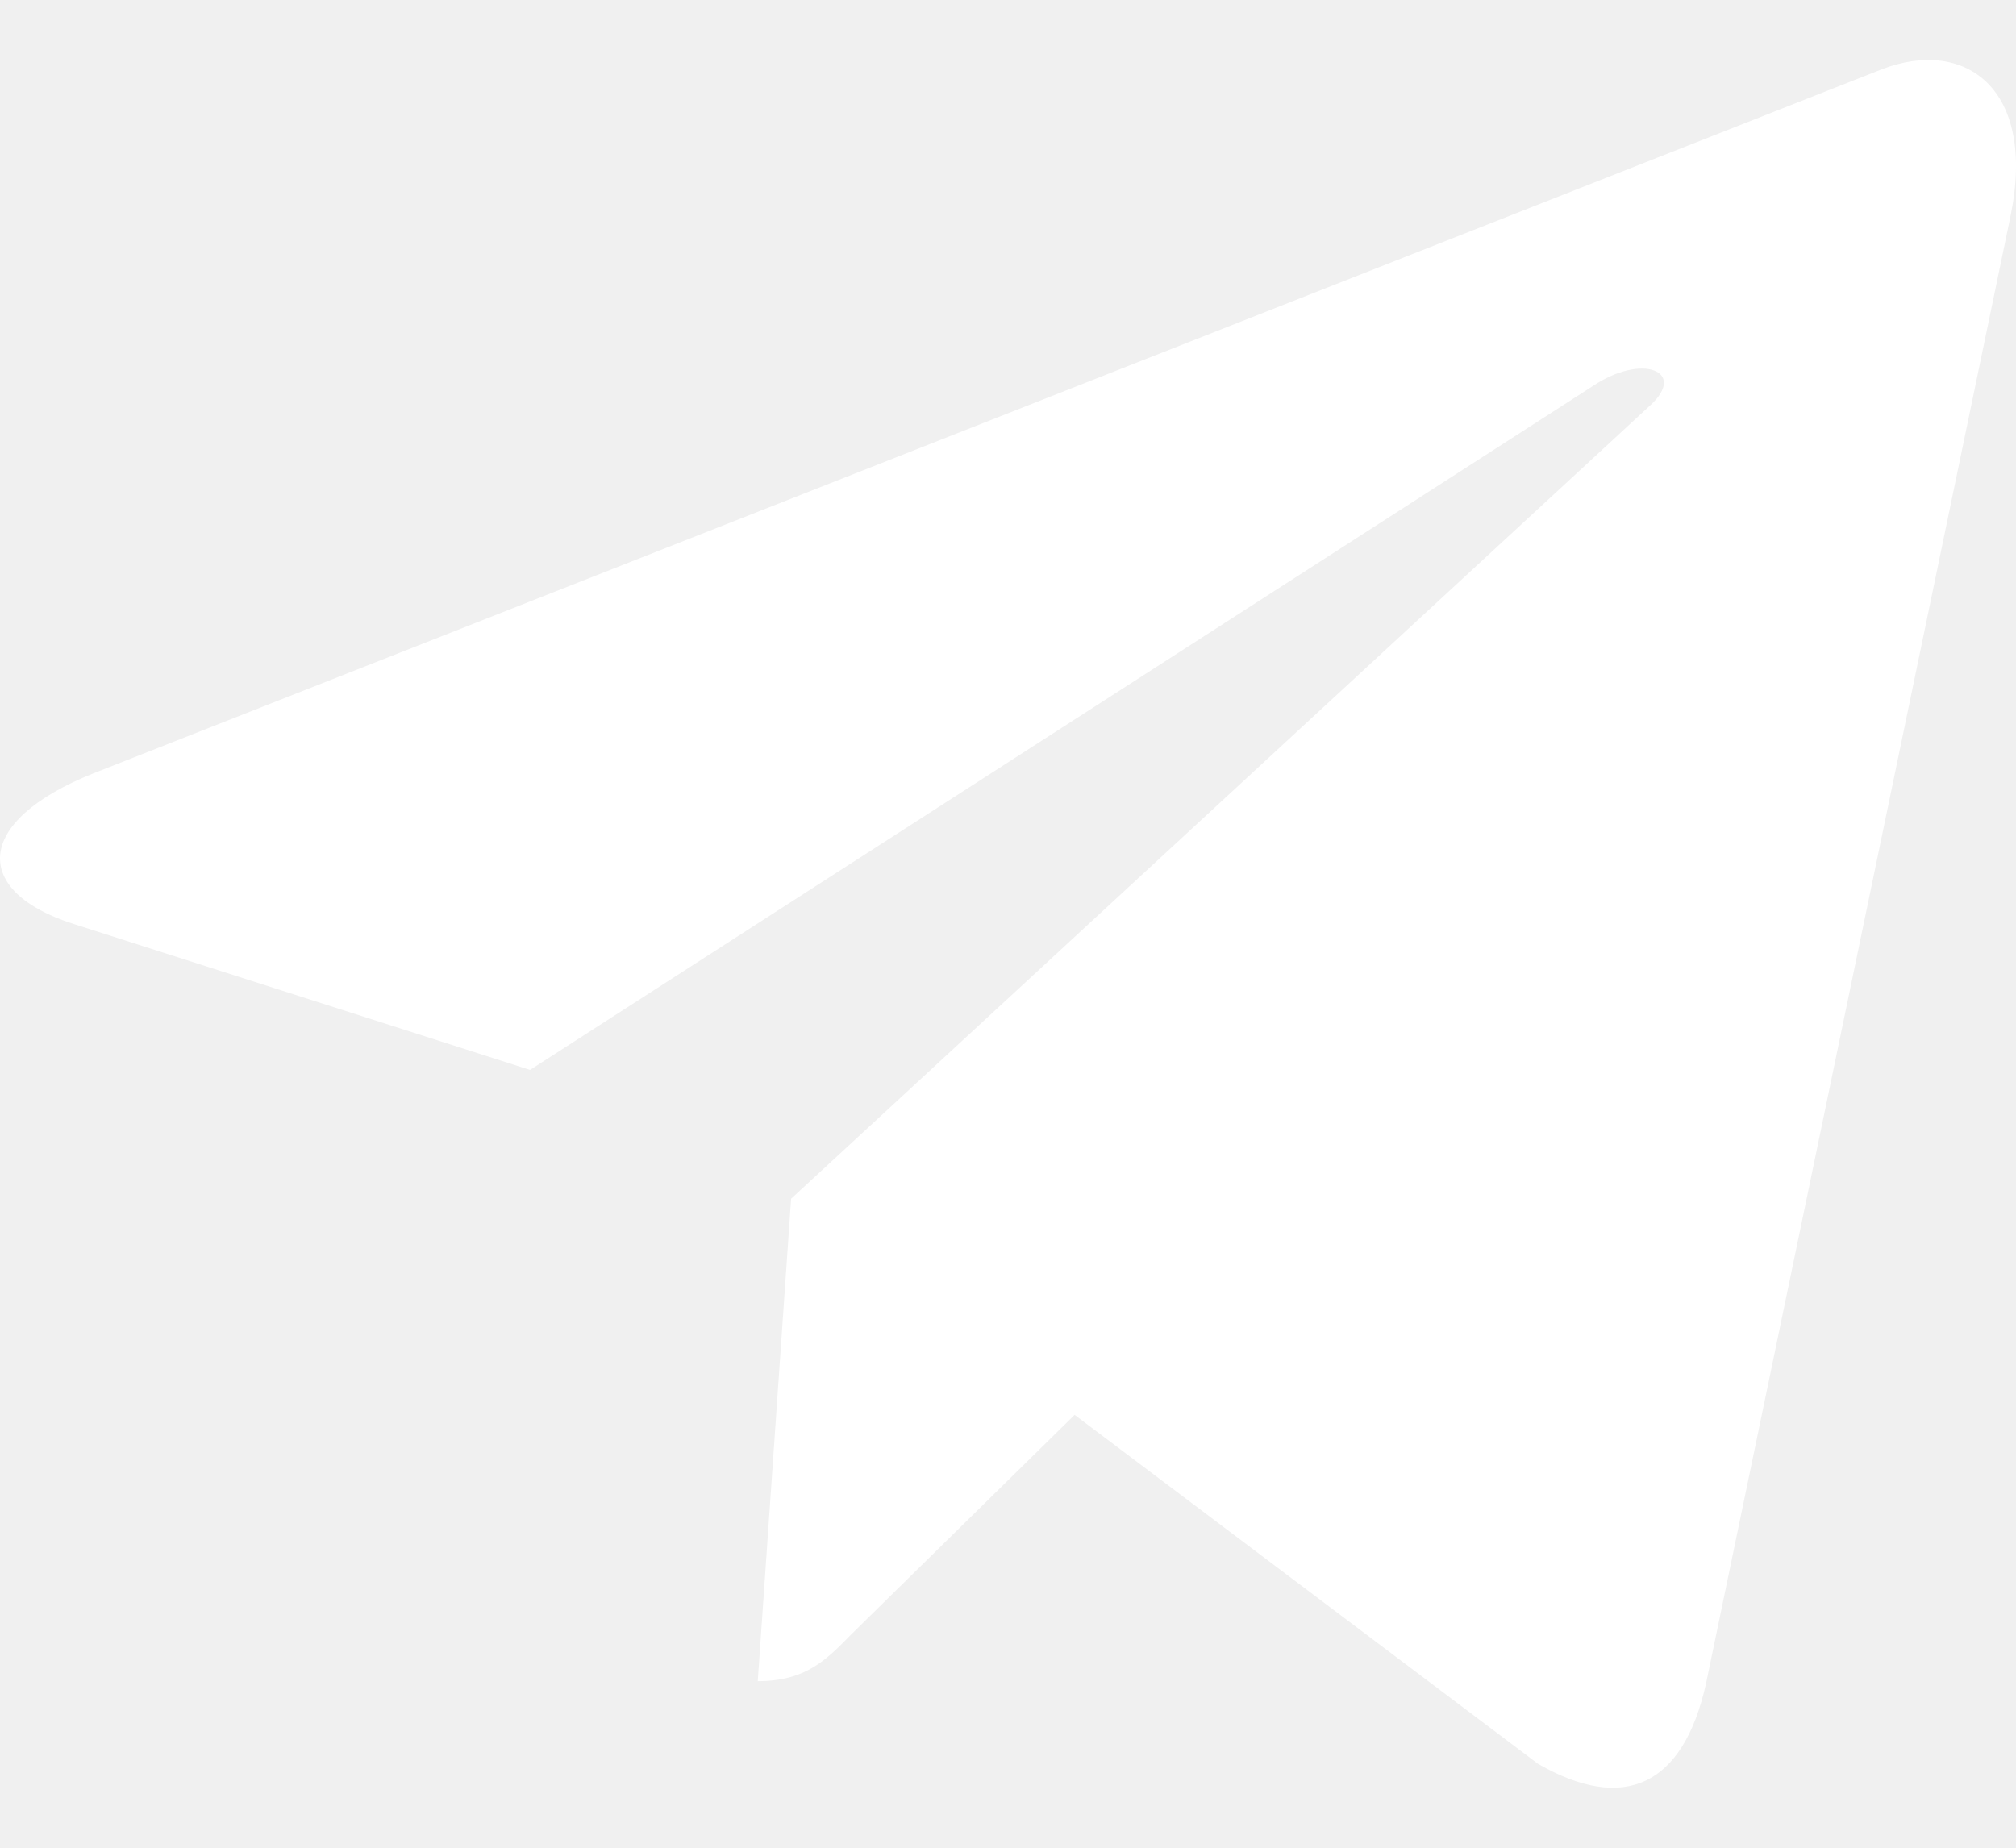
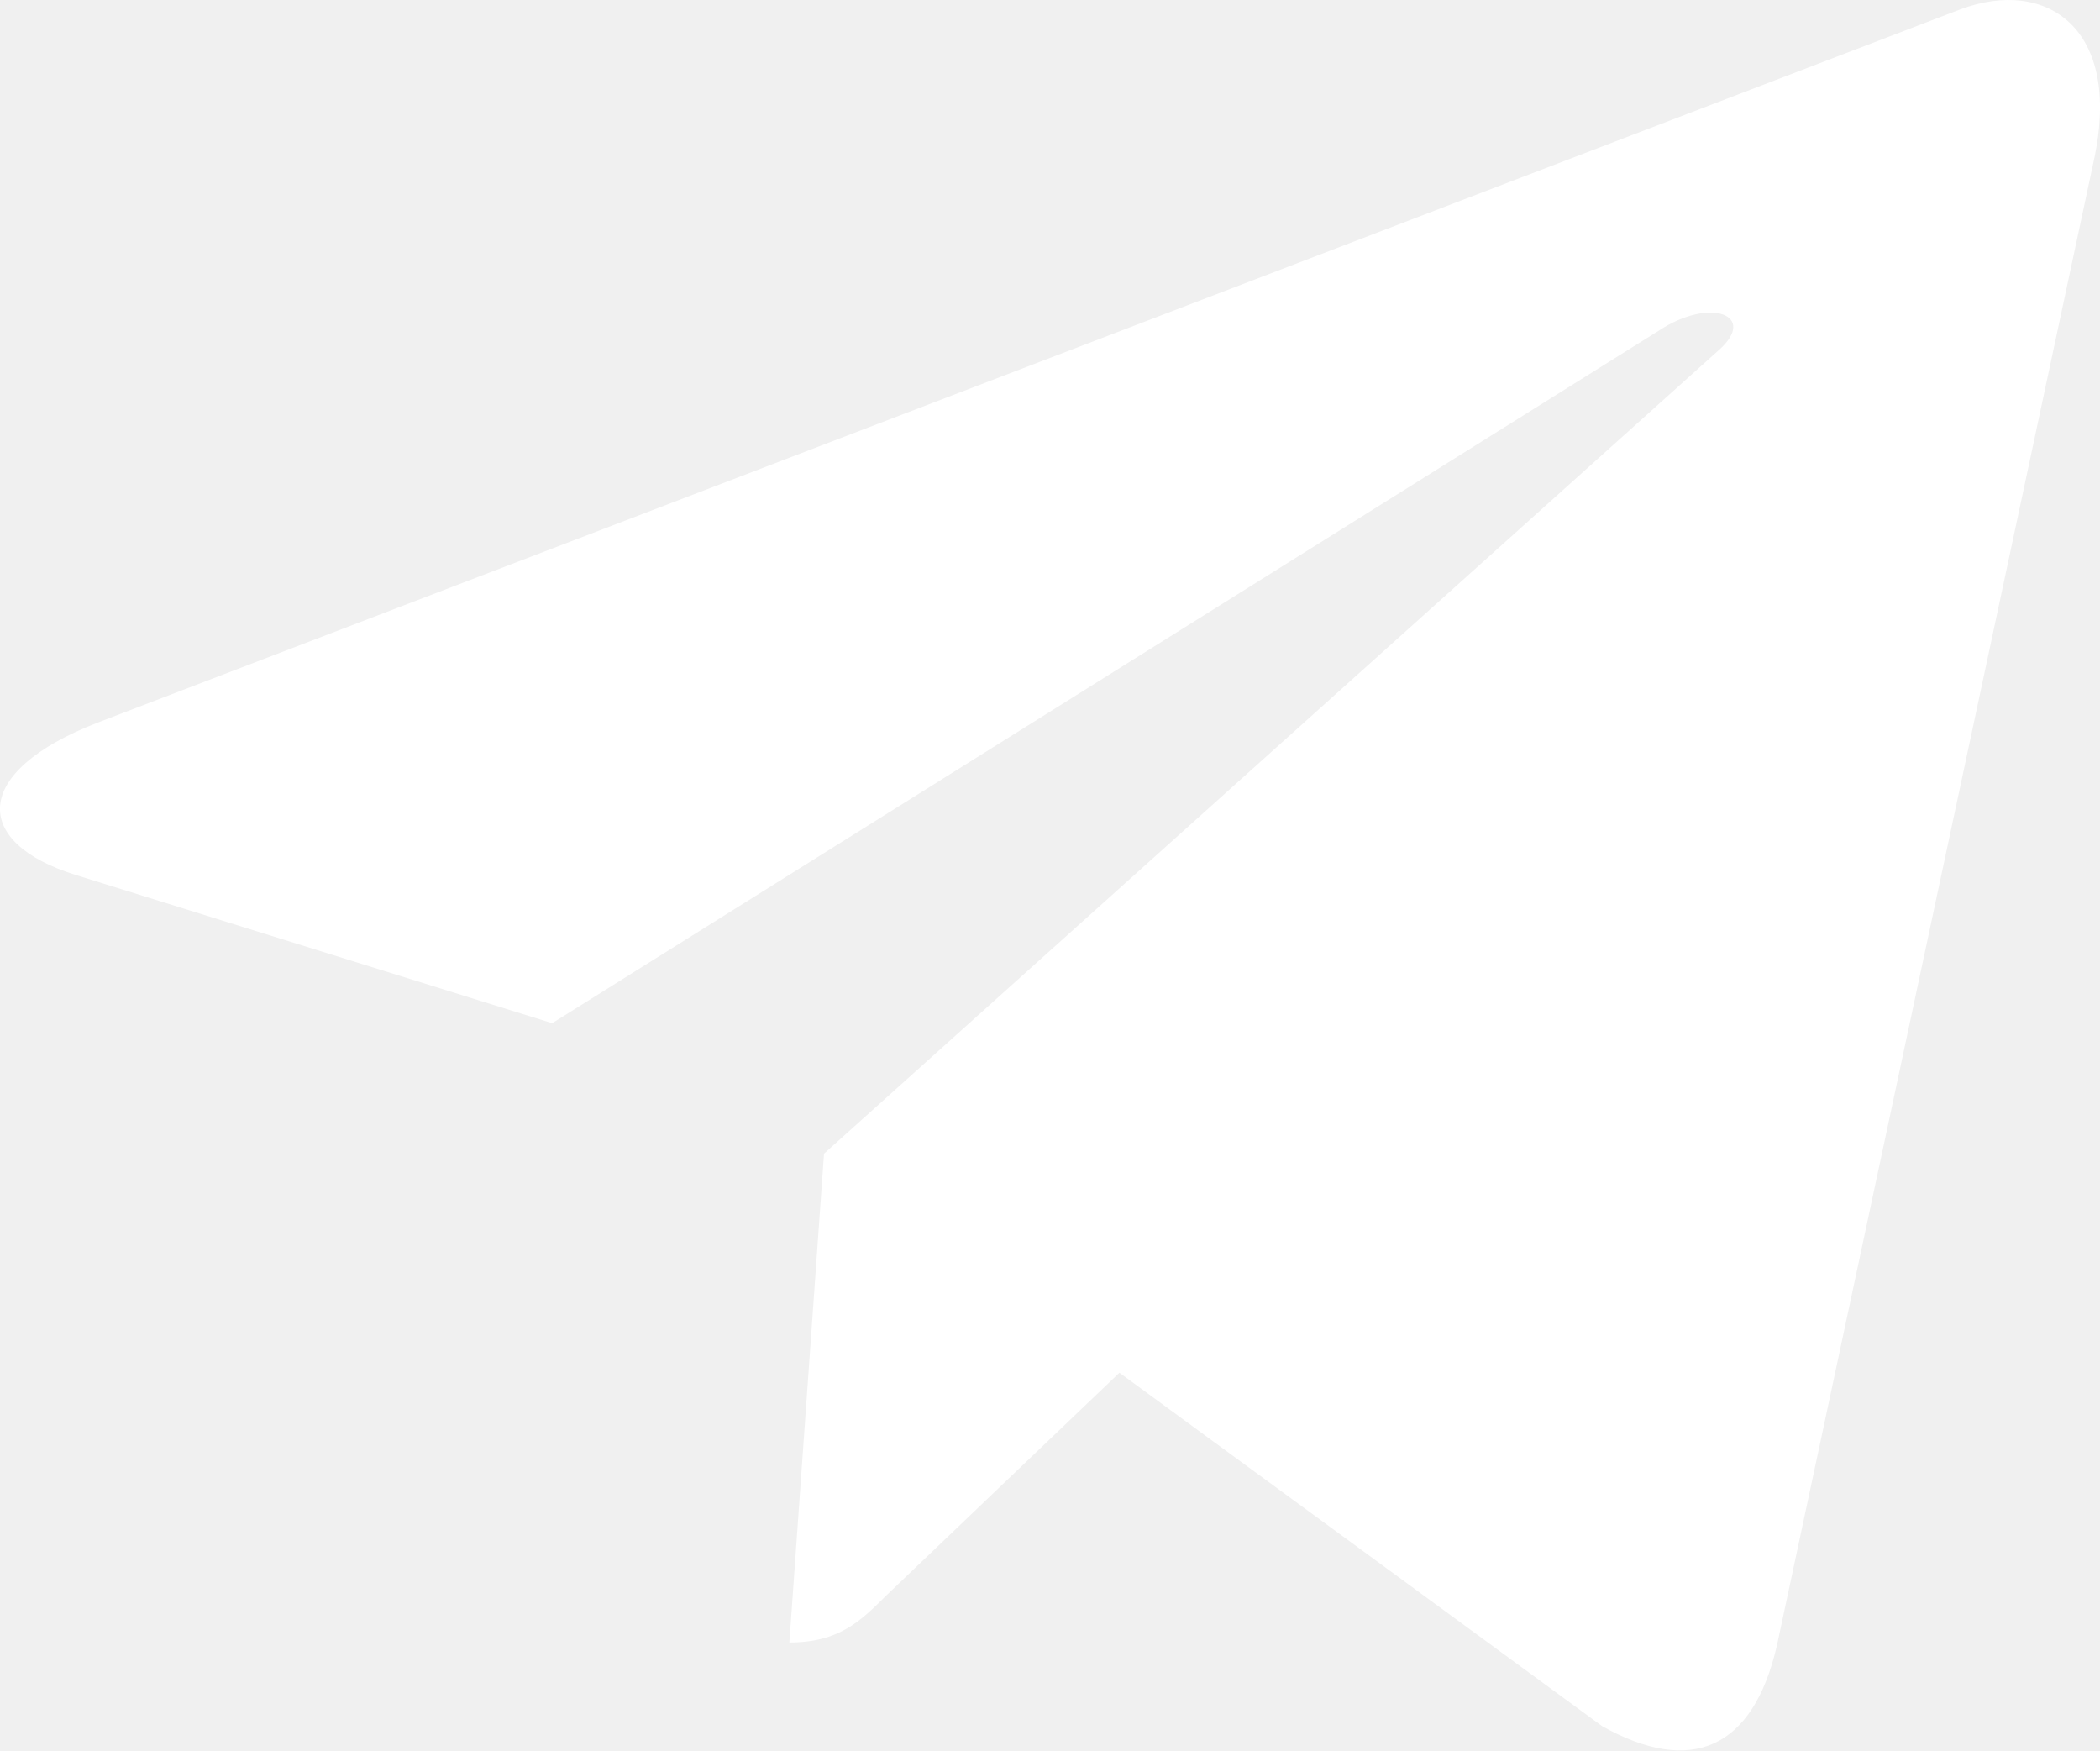
- <svg xmlns="http://www.w3.org/2000/svg" width="24" height="22" viewBox="0 0 24 22" fill="none">
-   <path d="M23.932 2.587L20.31 20.044C20.037 21.276 19.324 21.583 18.311 21.002L12.793 16.846L10.13 19.464C9.836 19.765 9.589 20.017 9.021 20.017L9.418 14.273L19.645 4.827C20.09 4.422 19.549 4.197 18.954 4.602L6.31 12.739L0.867 10.998C-0.317 10.62 -0.338 9.788 1.114 9.207L22.405 0.824C23.39 0.446 24.253 1.048 23.932 2.587Z" fill="white" />
+ <svg xmlns="http://www.w3.org/2000/svg" width="18" height="15" viewBox="0 0 18 15" fill="none">
+   <path d="M17.949 1.366L15.232 14.095C15.027 14.993 14.493 15.216 13.734 14.793L9.595 11.763L7.598 13.671C7.377 13.891 7.192 14.075 6.766 14.075L7.063 9.886L14.734 2.999C15.068 2.703 14.662 2.539 14.216 2.835L4.733 8.768L0.65 7.498C-0.238 7.223 -0.254 6.616 0.835 6.193L16.803 0.08C17.543 -0.196 18.19 0.244 17.949 1.366Z" fill="white" />
</svg>
